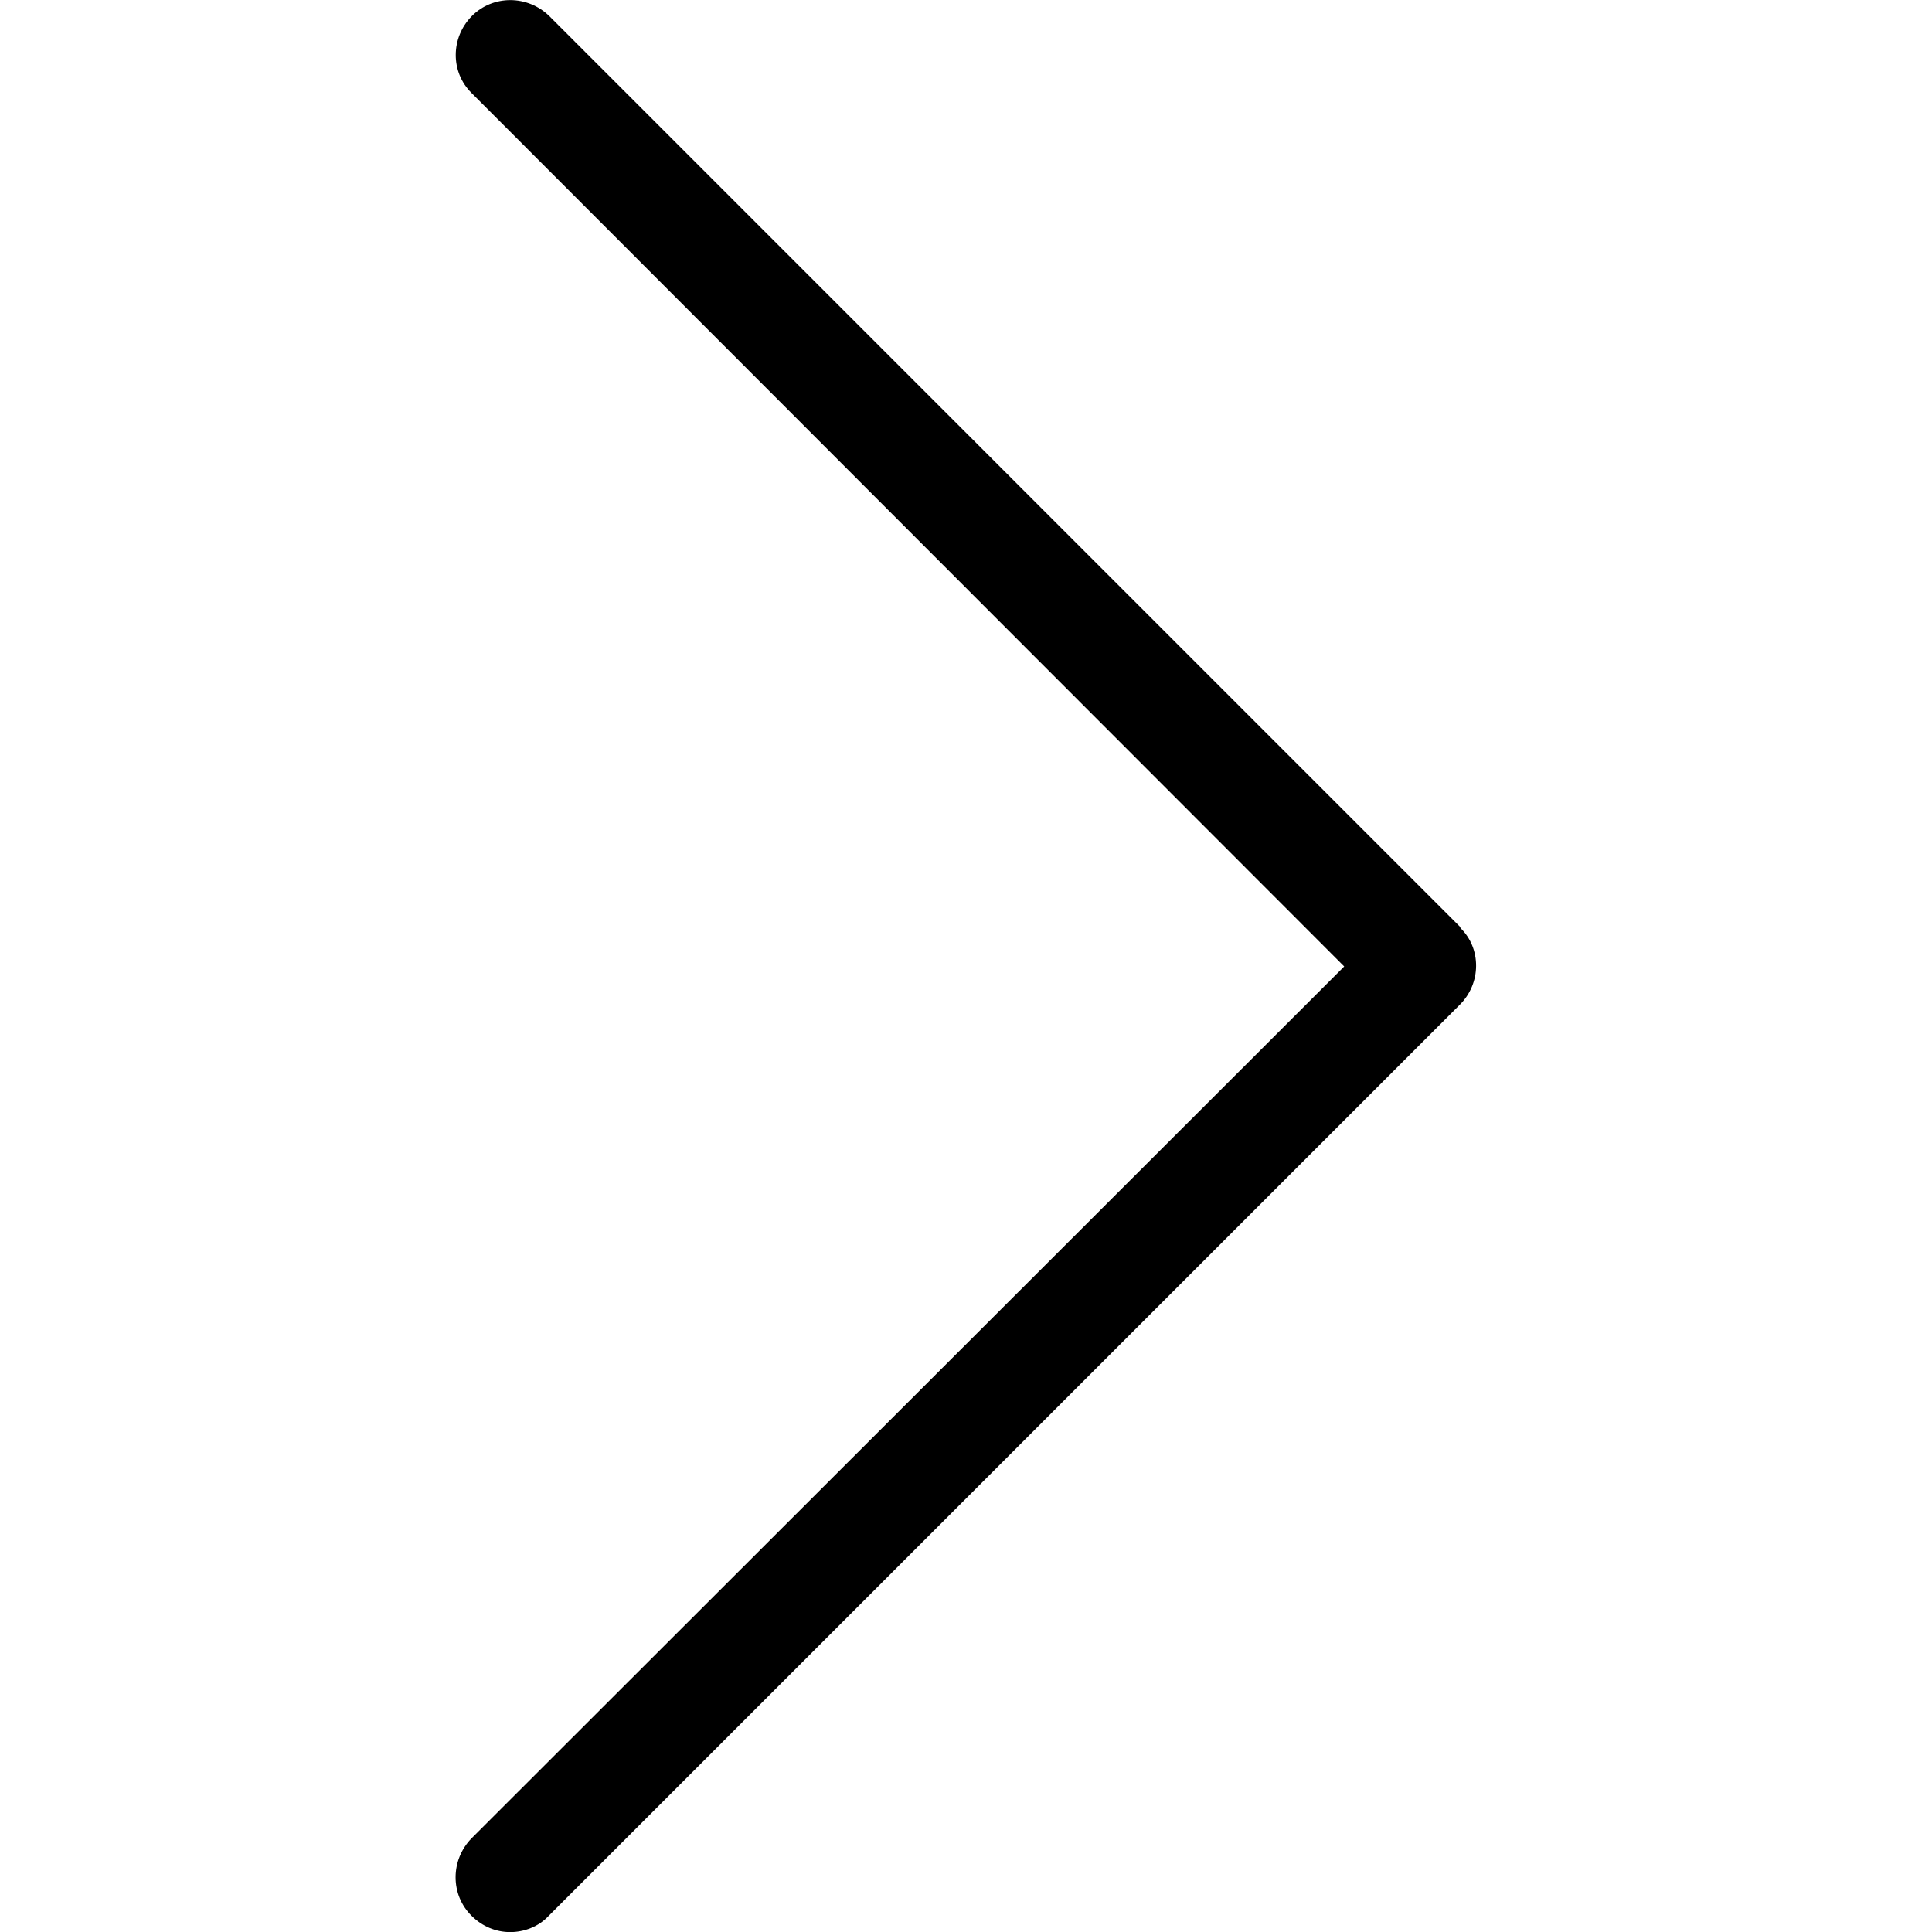
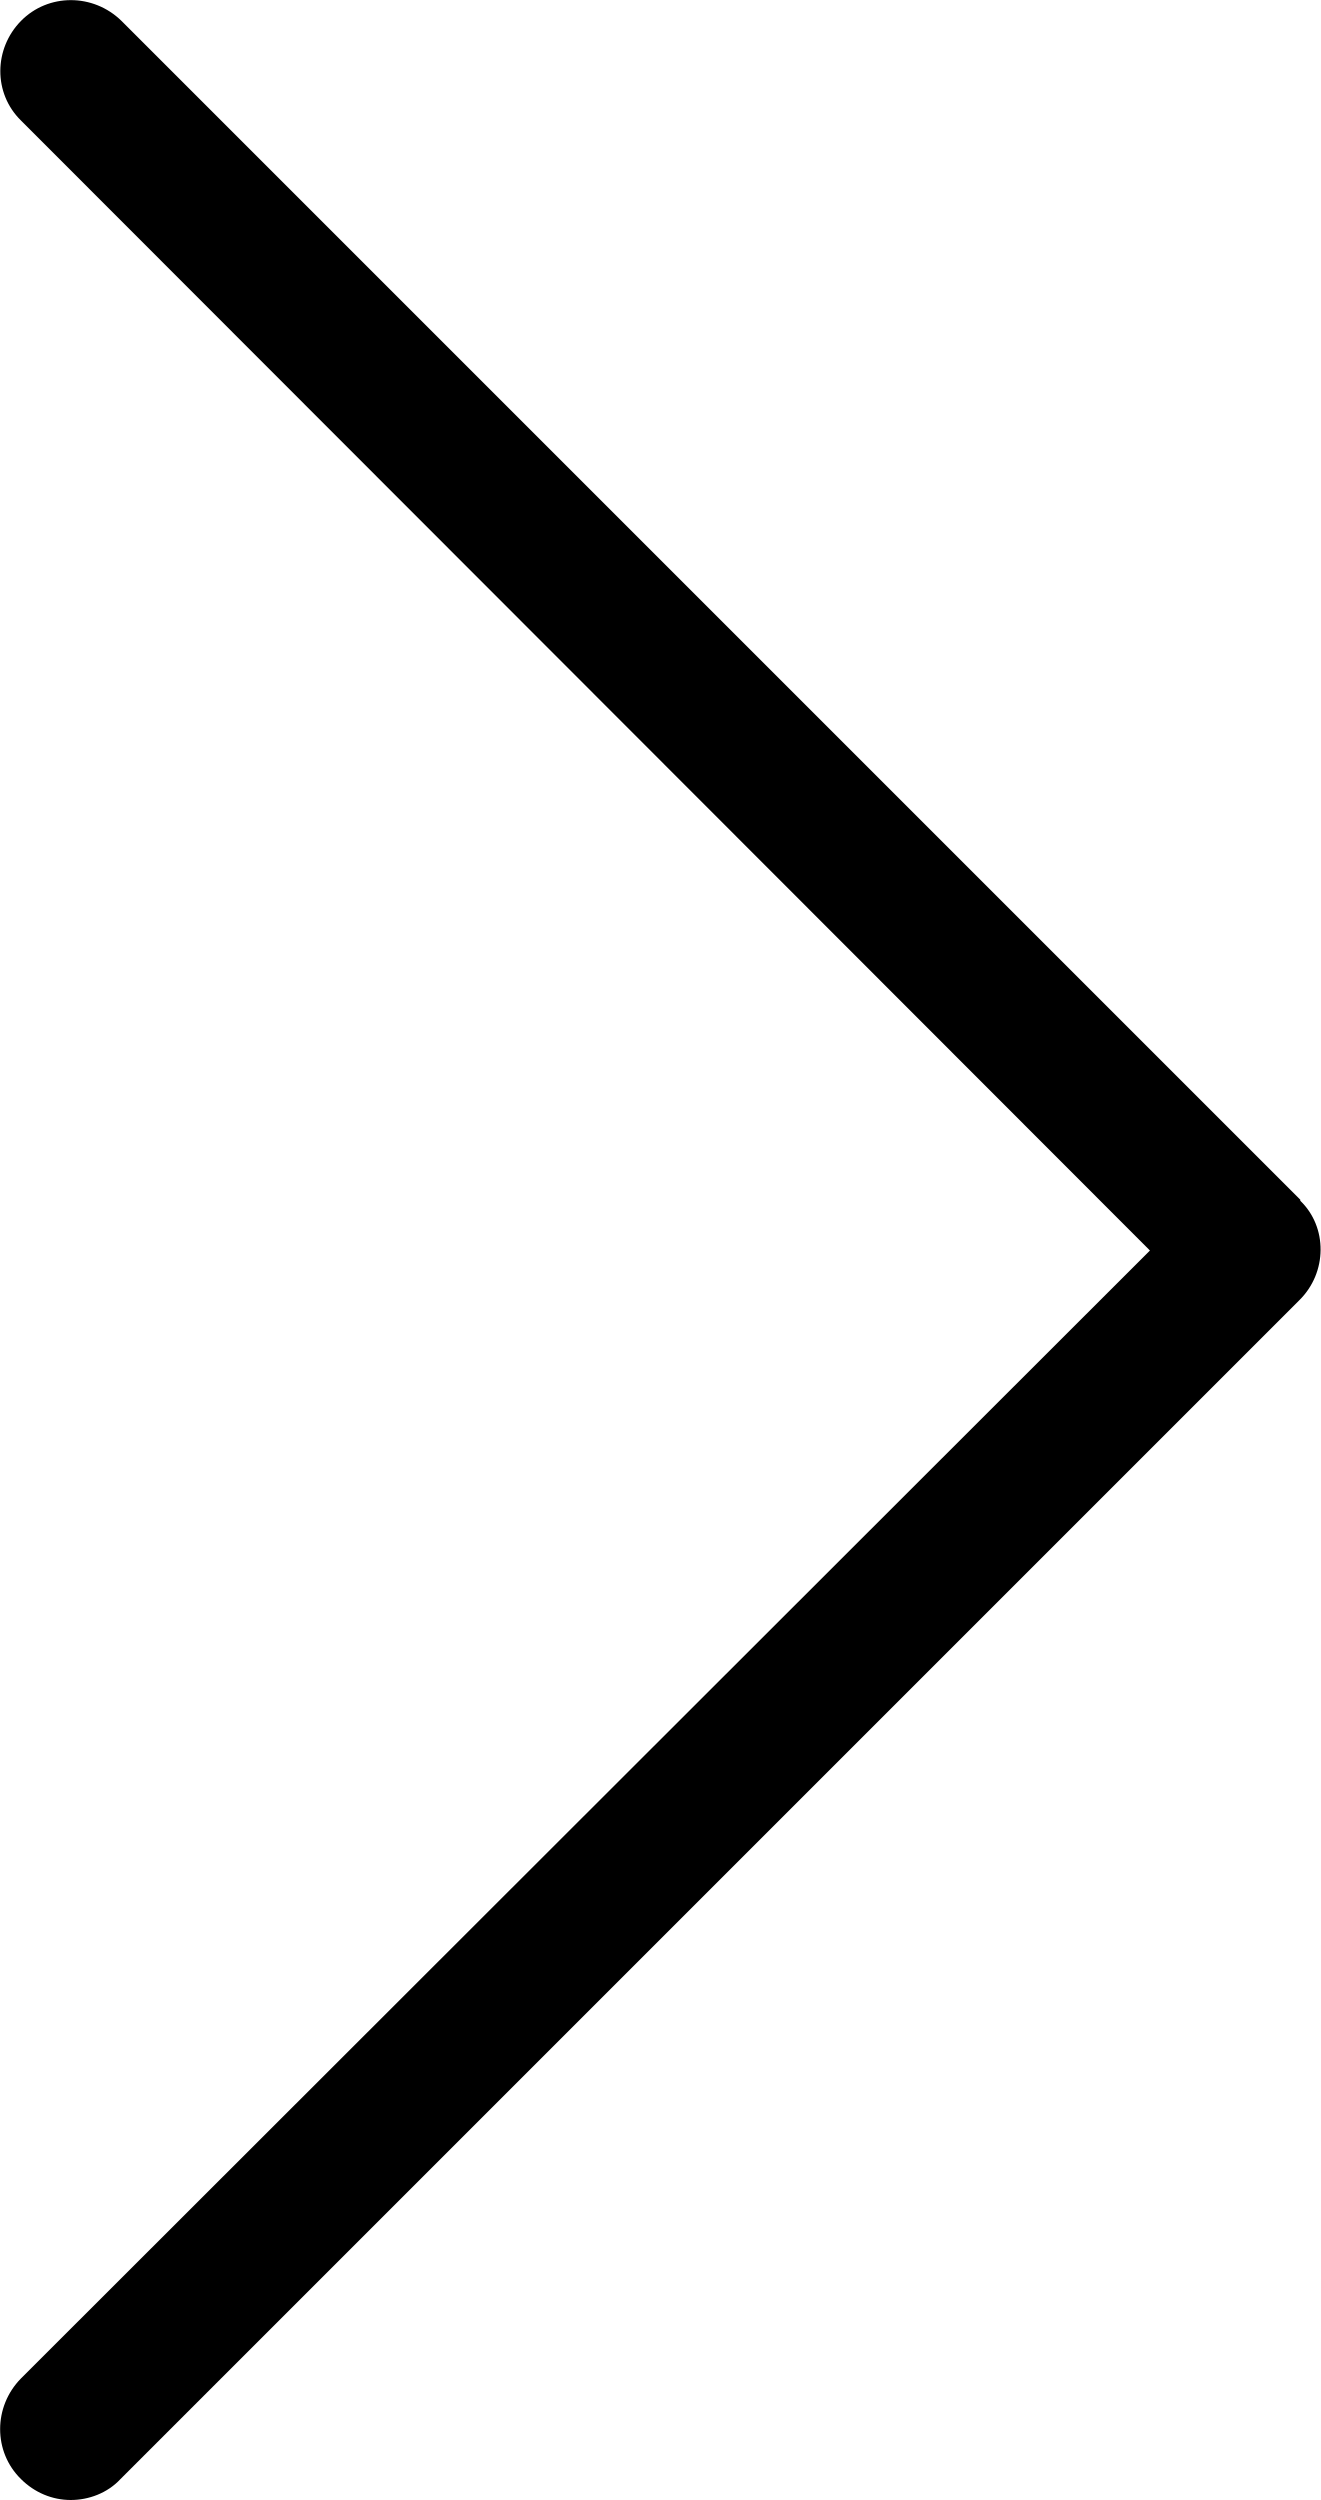
- <svg xmlns="http://www.w3.org/2000/svg" viewBox="0 0 477.175 477.175">
-   <path d="M360.7 229L135.7 4c-5.4-5.3-14-5.3-19.2 0s-5.3 13.8 0 19L332 238.7 116.5 454c-5.3 5.4-5.3 14 0 19.2 2.6 2.6 6 4 9.5 4 3.4 0 7-1.3 9.5-4l225-225c5.4-5.3 5.4-14 .2-19z" />
+ <svg xmlns="http://www.w3.org/2000/svg" viewBox="0 0 252.1 477.2">
+   <path d="M248.2 229L23.2 4C17.8-1.3 9.2-1.3 4 4s-5.3 13.8 0 19l215.5 215.7L4 454c-5.3 5.4-5.3 14 0 19.2 2.6 2.6 6 4 9.5 4 3.4 0 7-1.3 9.5-4l225-225c5.4-5.3 5.4-14 .2-19v-.2z" />
</svg>
